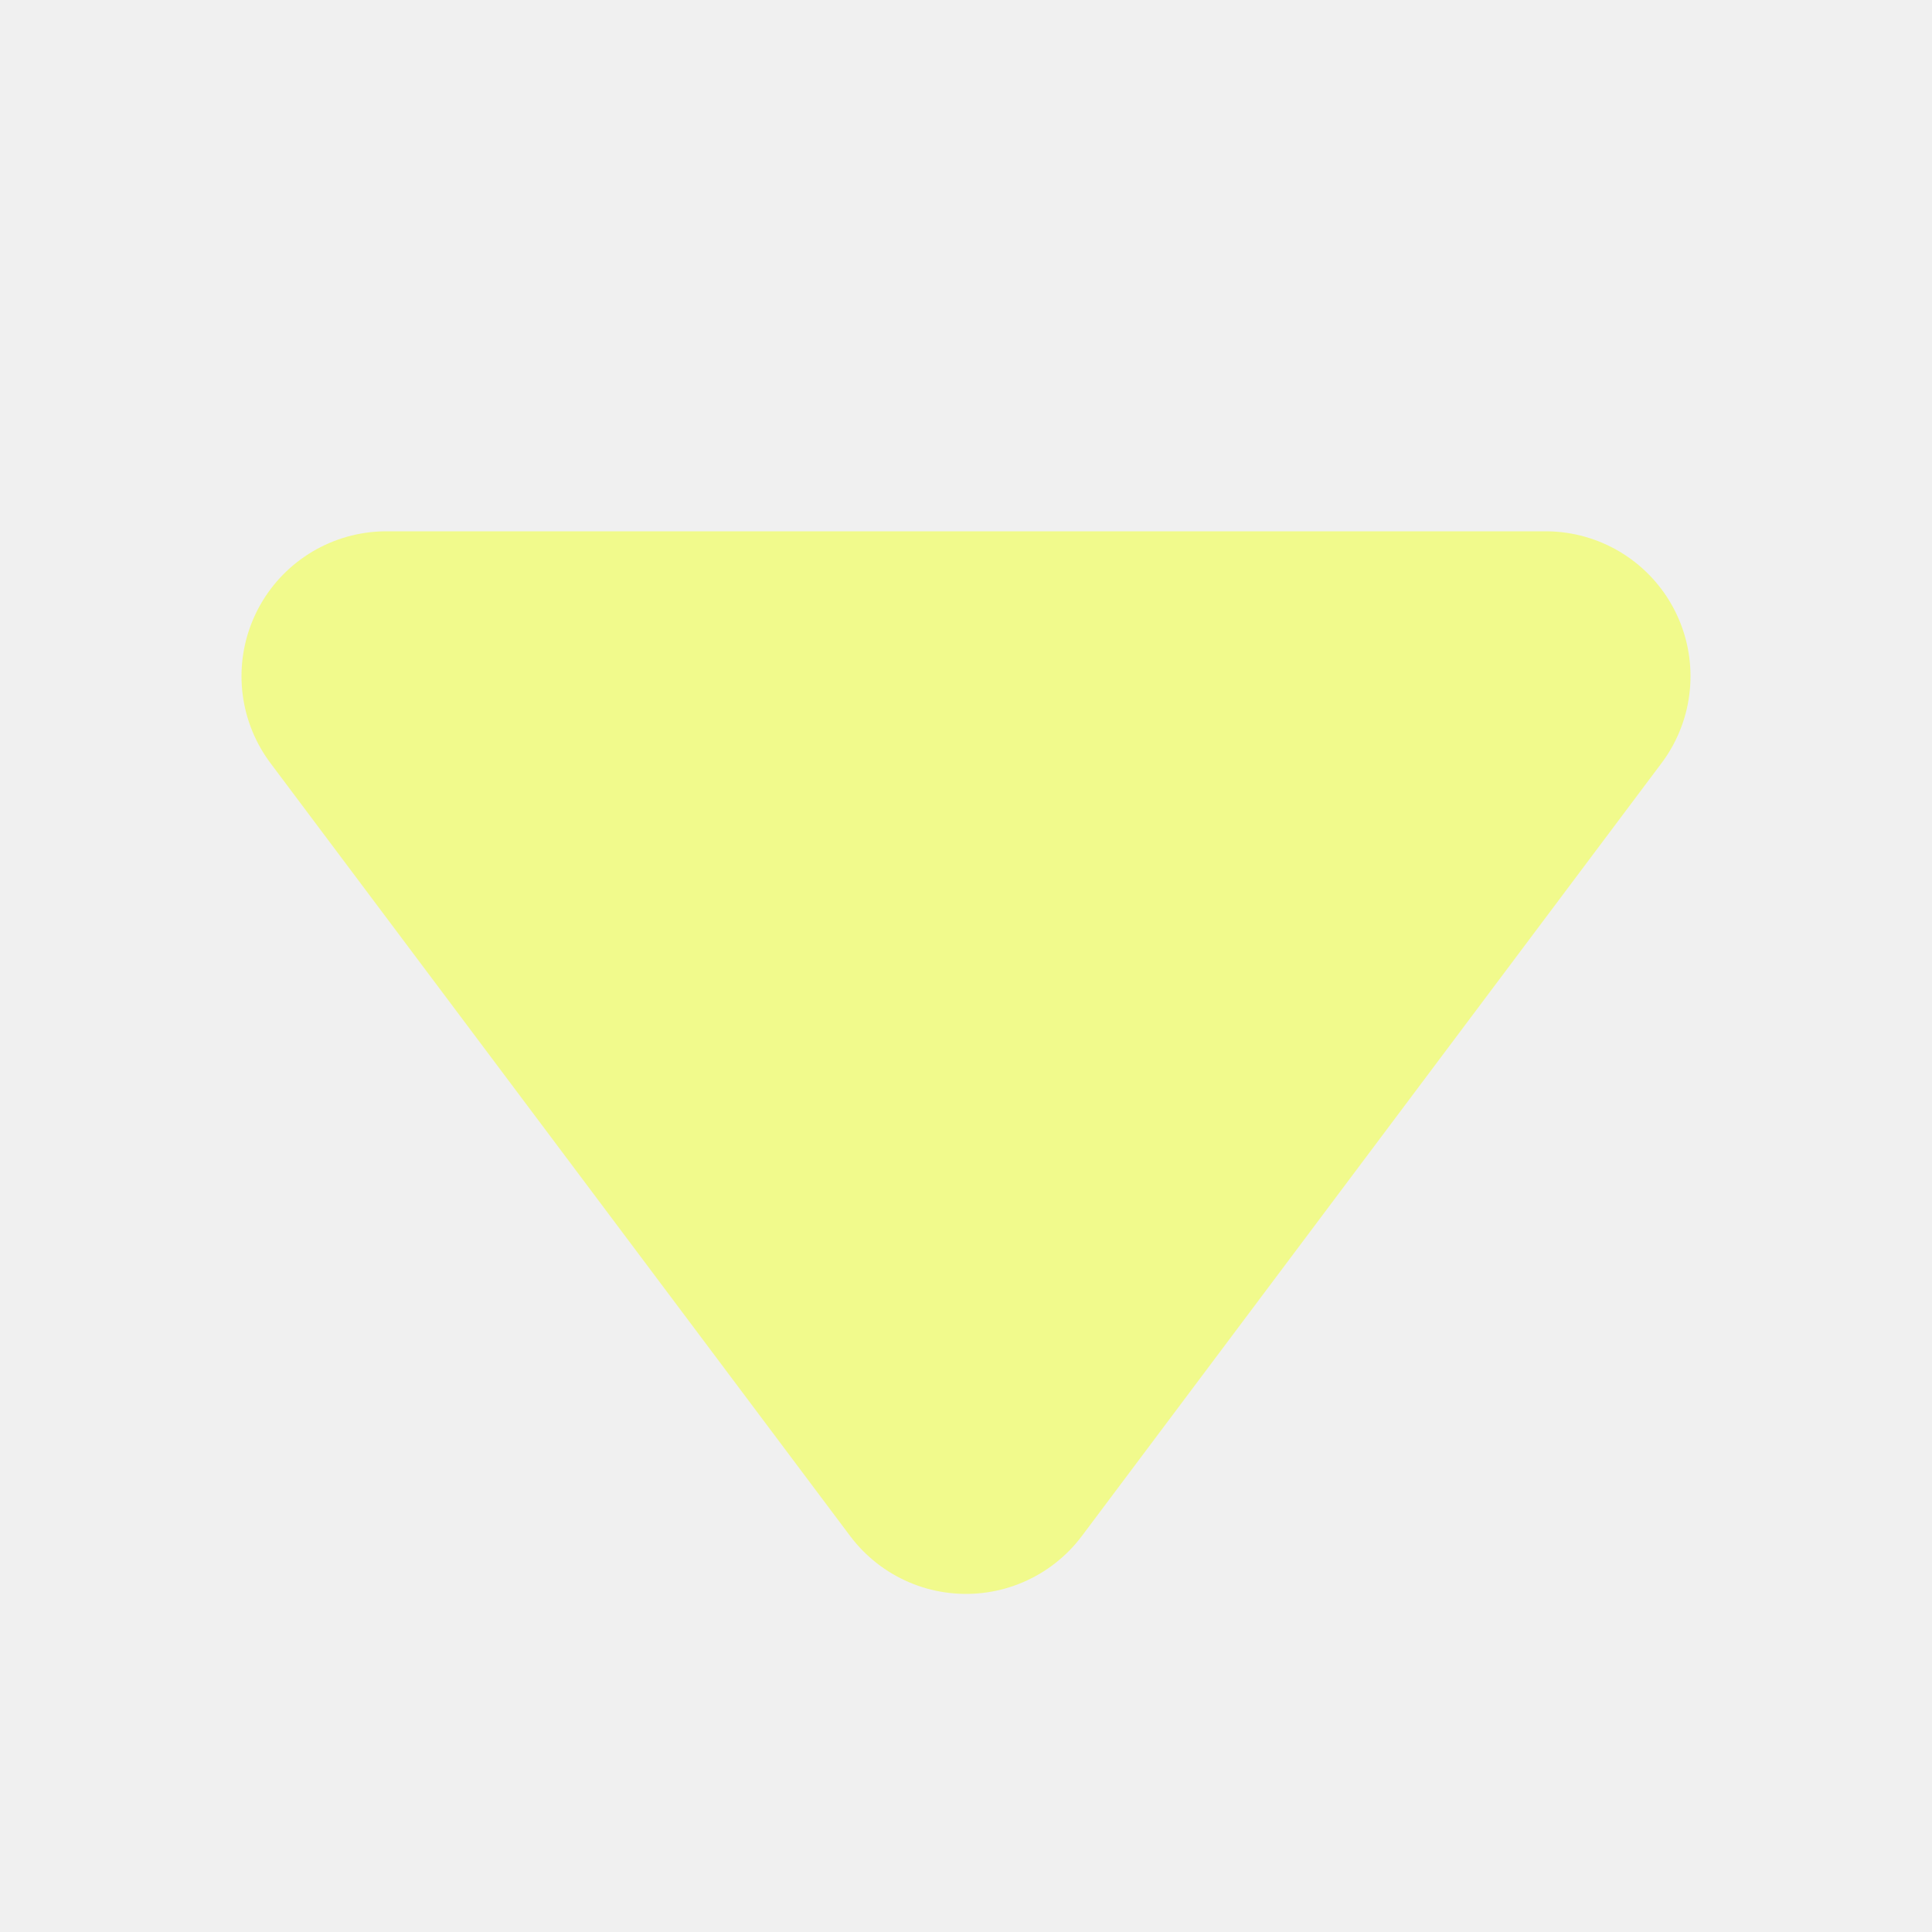
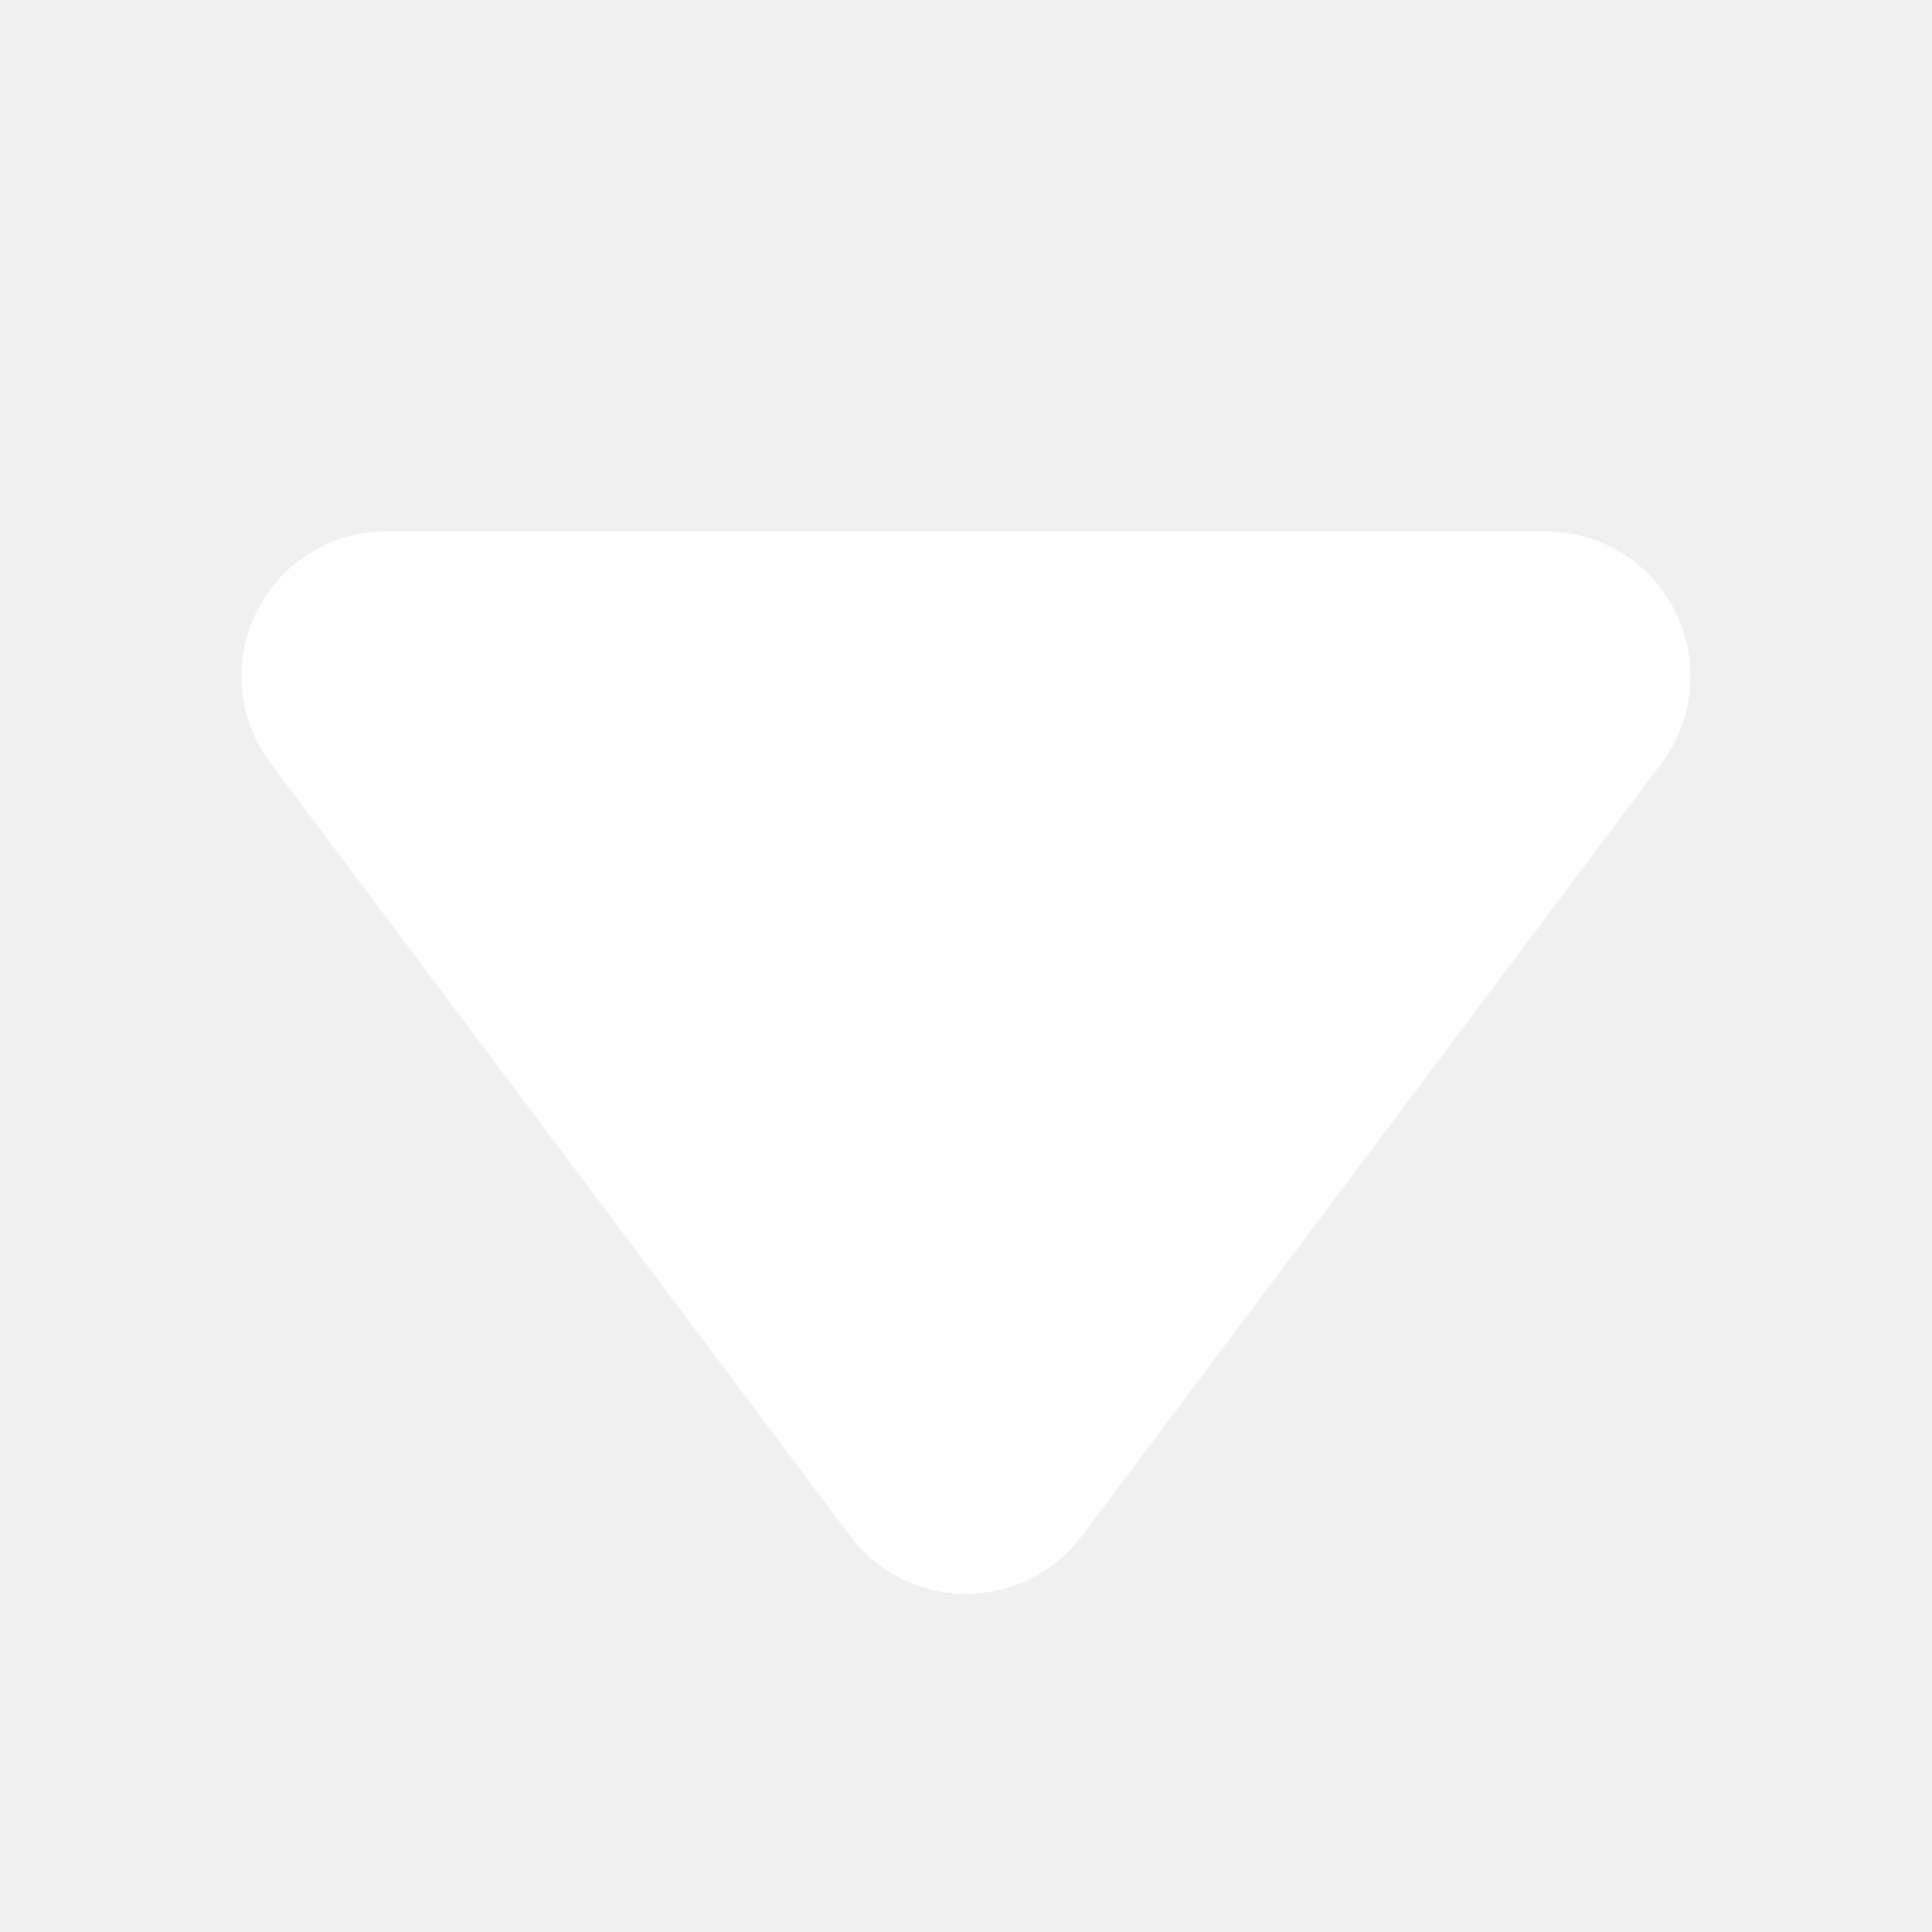
<svg xmlns="http://www.w3.org/2000/svg" width="40" height="40" viewBox="0 0 40 40">
-   <path d="M8 14 L32 14 L20 30 Z" fill="#f1fa8c" stroke="#f1fa8c" stroke-width="6" stroke-linejoin="round" />
+   <path d="M8 14 L32 14 L20 30 Z" fill="#ffffff" stroke="#ffffff" stroke-width="6" stroke-linejoin="round" />
</svg>
